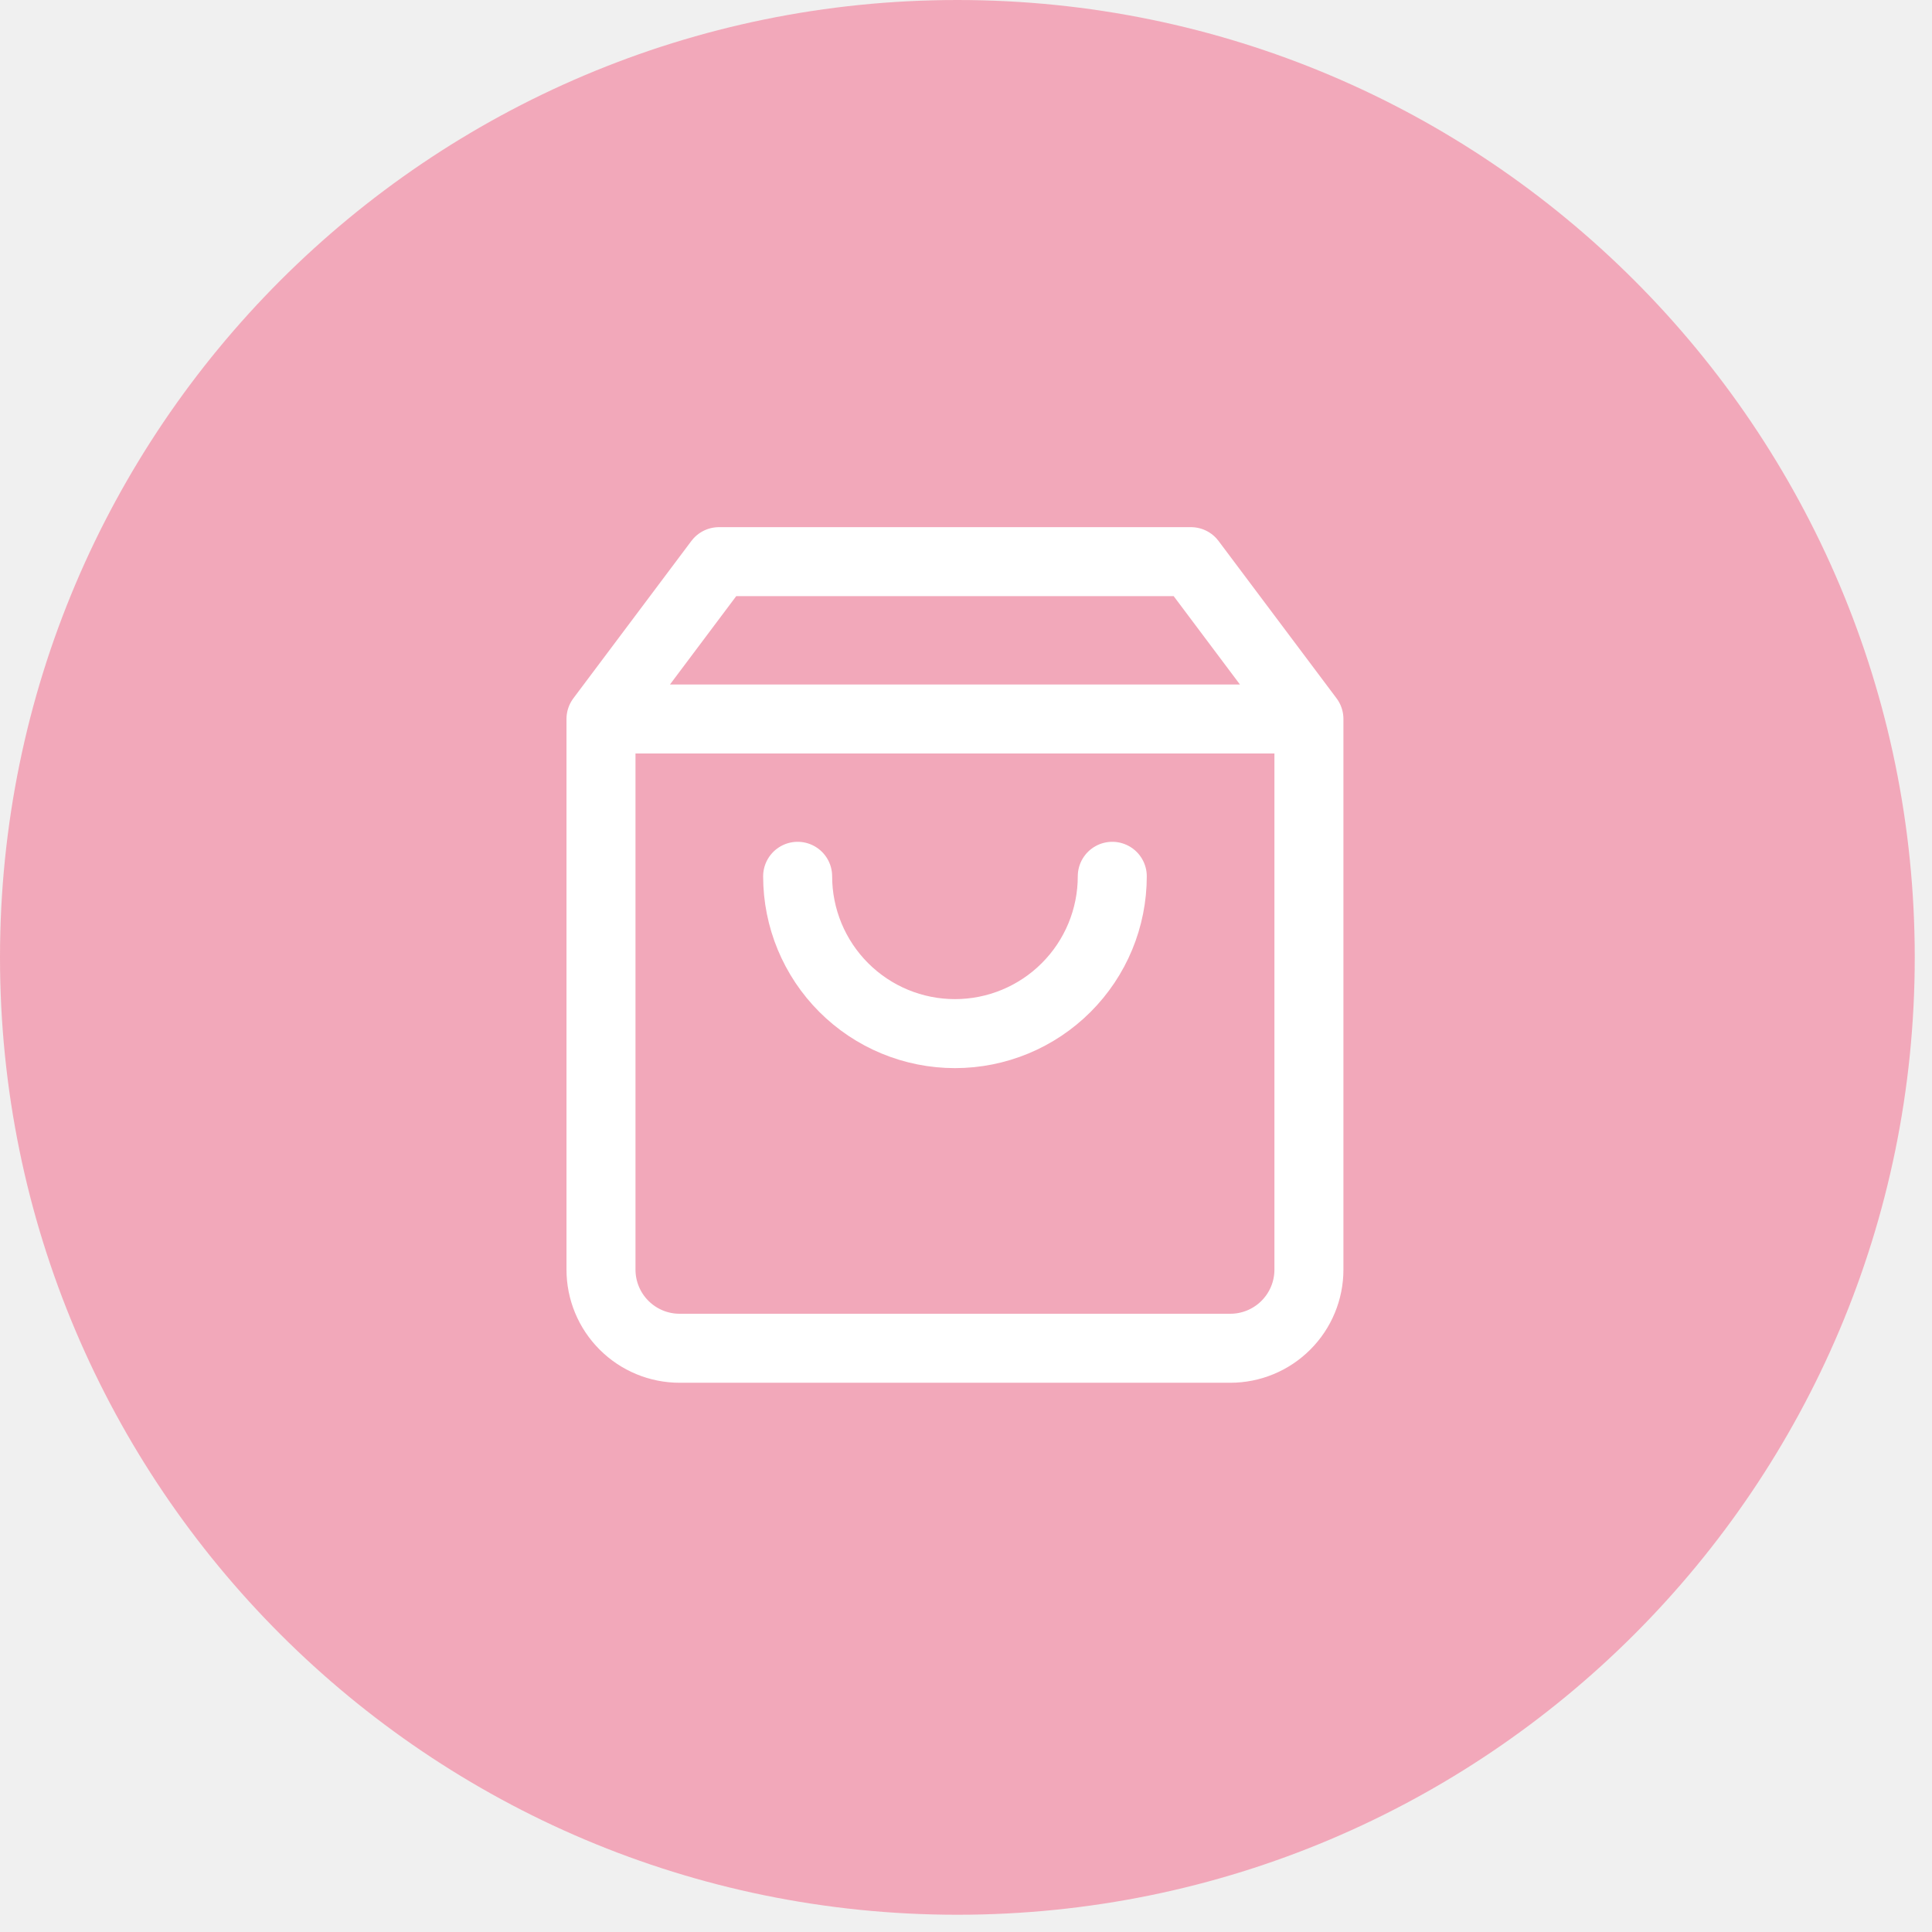
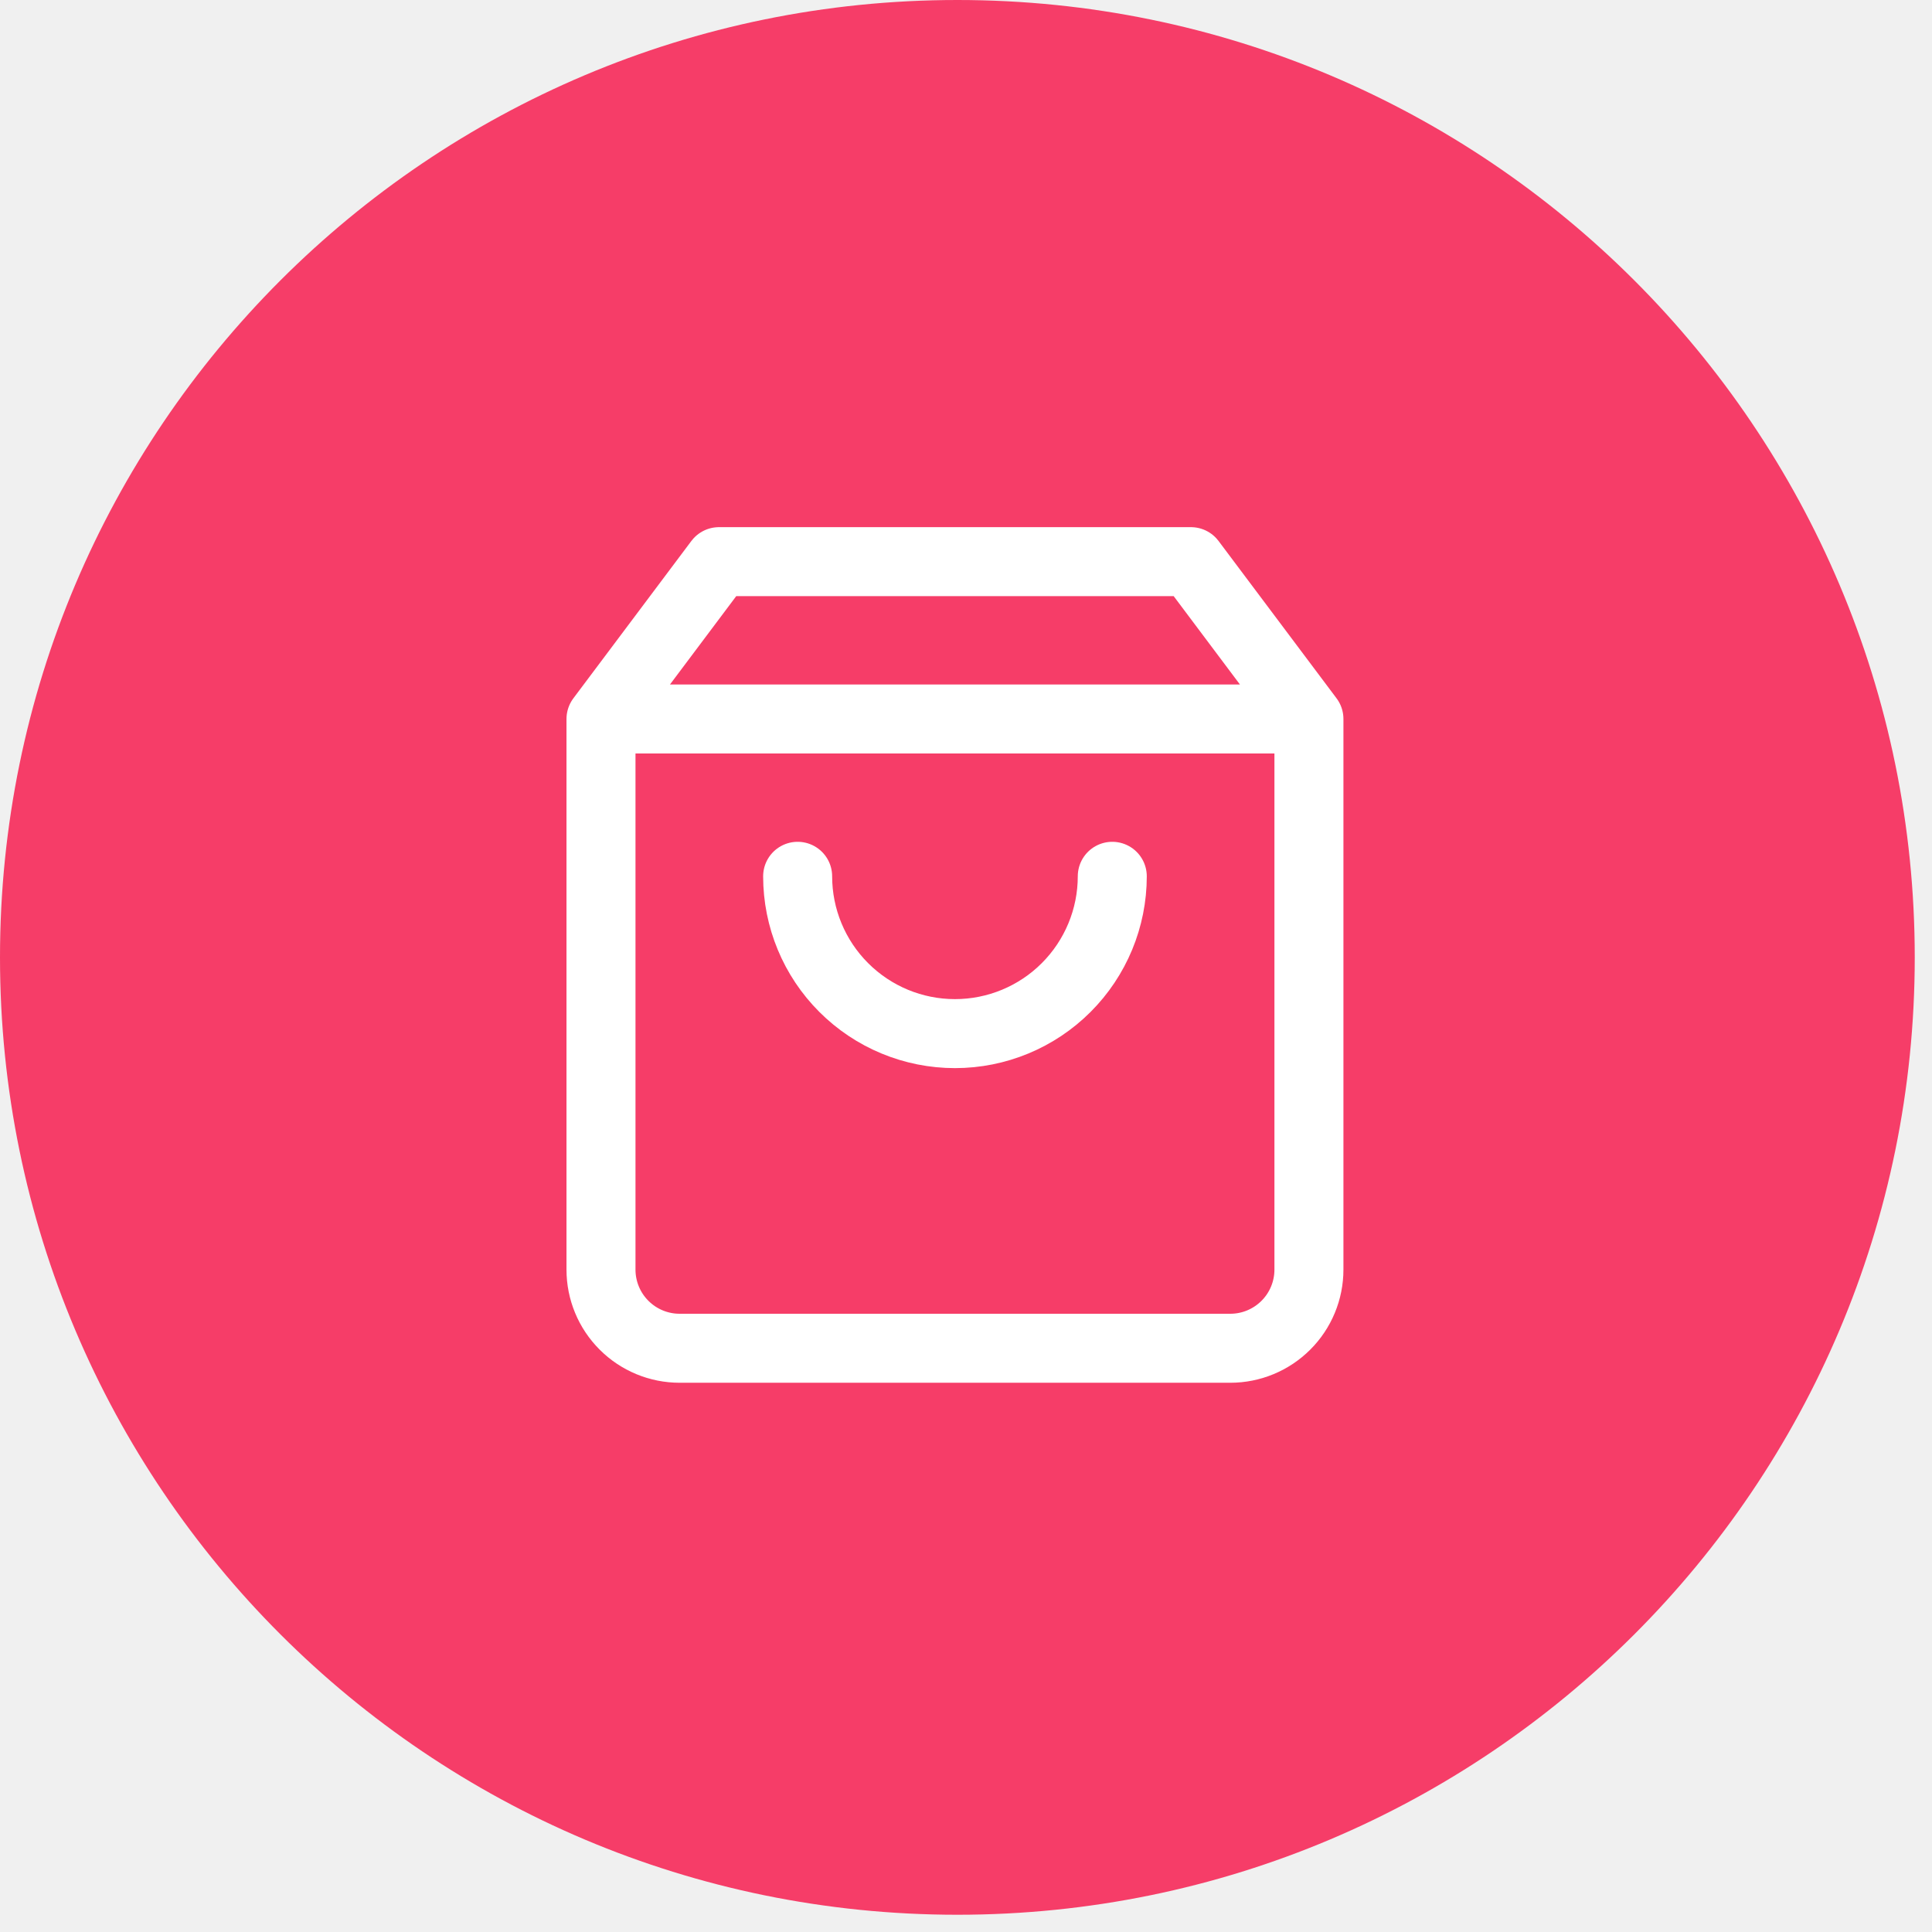
<svg xmlns="http://www.w3.org/2000/svg" width="56" height="56" viewBox="0 0 56 56" fill="none">
-   <circle opacity="0.4" cx="27.75" cy="27.75" r="27.75" fill="#F63D68" />
-   <path d="M17.42 20.84L20.84 16.28H34.52L37.94 20.84M17.42 20.84V36.8C17.42 37.405 17.66 37.985 18.088 38.412C18.515 38.84 19.095 39.08 19.7 39.08H35.66C36.265 39.08 36.845 38.84 37.272 38.412C37.7 37.985 37.94 37.405 37.94 36.8V20.84M17.42 20.84H37.94M32.24 25.4C32.24 26.609 31.76 27.769 30.904 28.624C30.049 29.48 28.889 29.96 27.68 29.96C26.471 29.96 25.311 29.48 24.456 28.624C23.601 27.769 23.12 26.609 23.12 25.4" stroke="white" stroke-width="2" stroke-linecap="round" stroke-linejoin="round" />
+   <circle cx="27.75" cy="27.75" r="27.75" fill="#F63D68" />
+   <path d="M17.42 20.84L20.84 16.28H34.52L37.94 20.84M17.42 20.84V36.8C17.42 37.405 17.66 37.985 18.088 38.412C18.515 38.84 19.095 39.08 19.7 39.08H35.66C36.265 39.08 36.844 38.84 37.272 38.412C37.7 37.985 37.94 37.405 37.94 36.8V20.84M17.42 20.84H37.94M32.24 25.4C32.24 26.609 31.759 27.769 30.904 28.624C30.049 29.48 28.889 29.96 27.68 29.96C26.471 29.96 25.311 29.48 24.456 28.624C23.6 27.769 23.12 26.609 23.12 25.4" stroke="white" stroke-width="2" stroke-linecap="round" stroke-linejoin="round" />
</svg>
